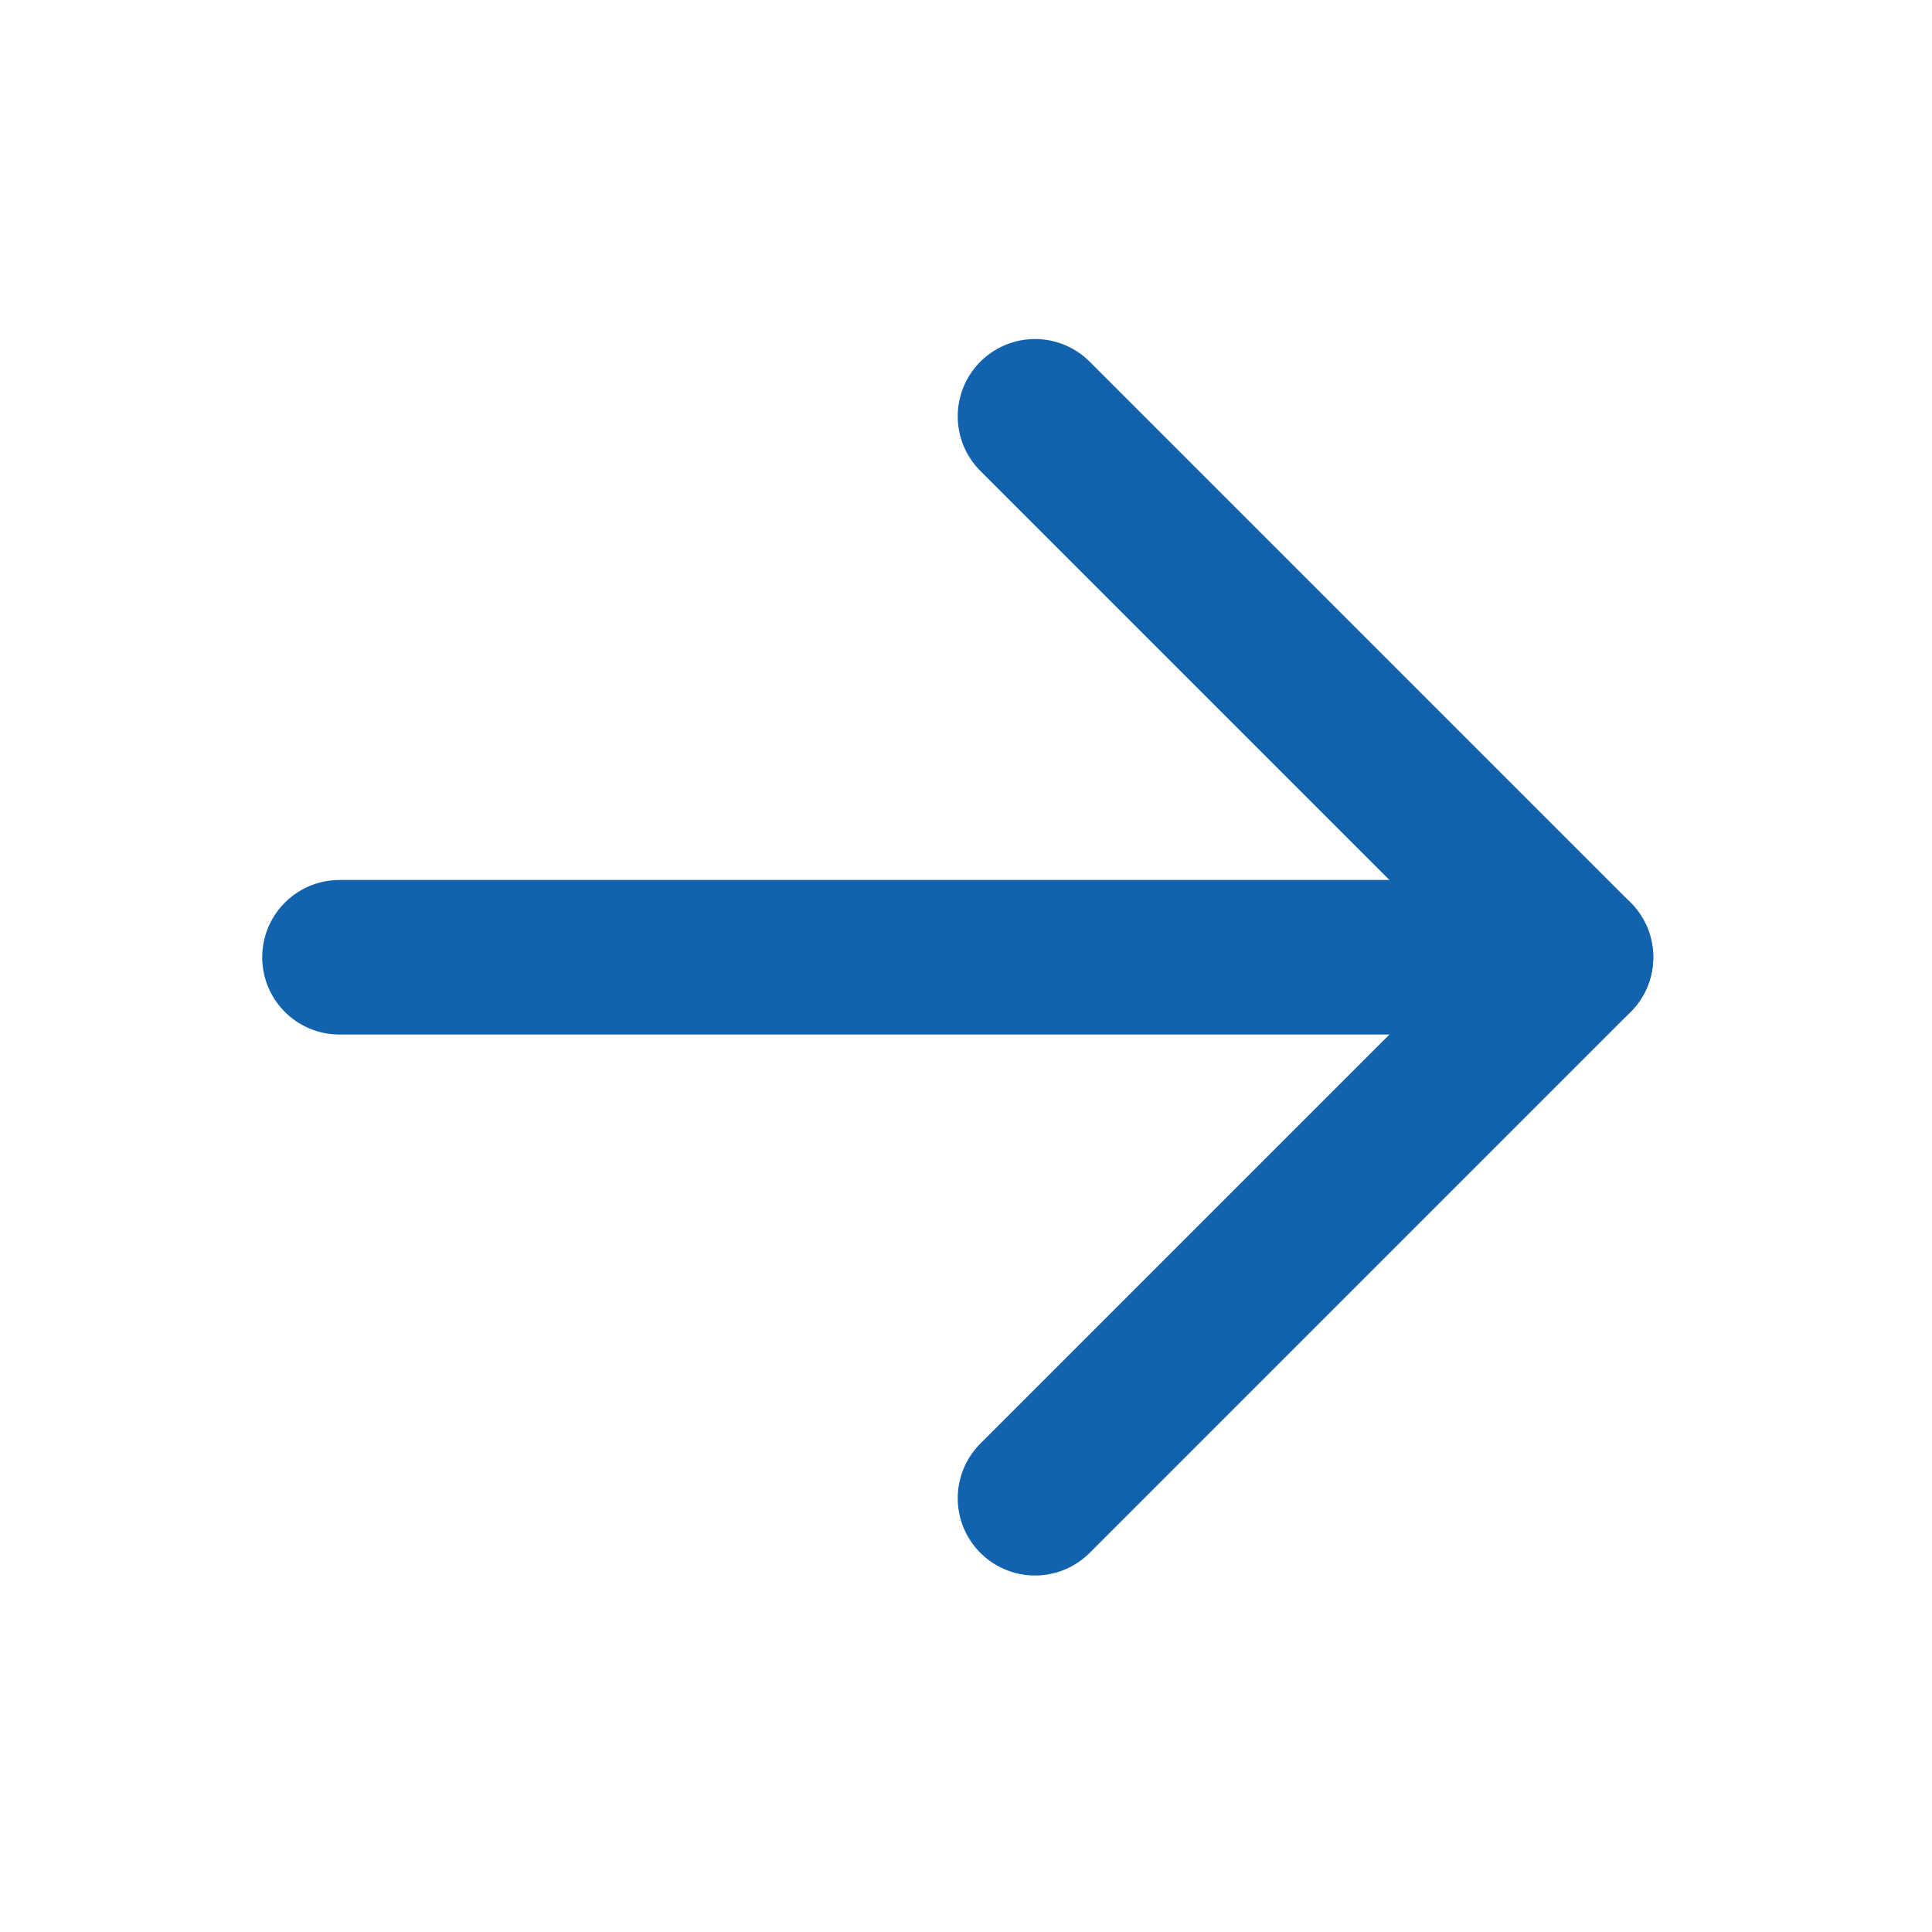
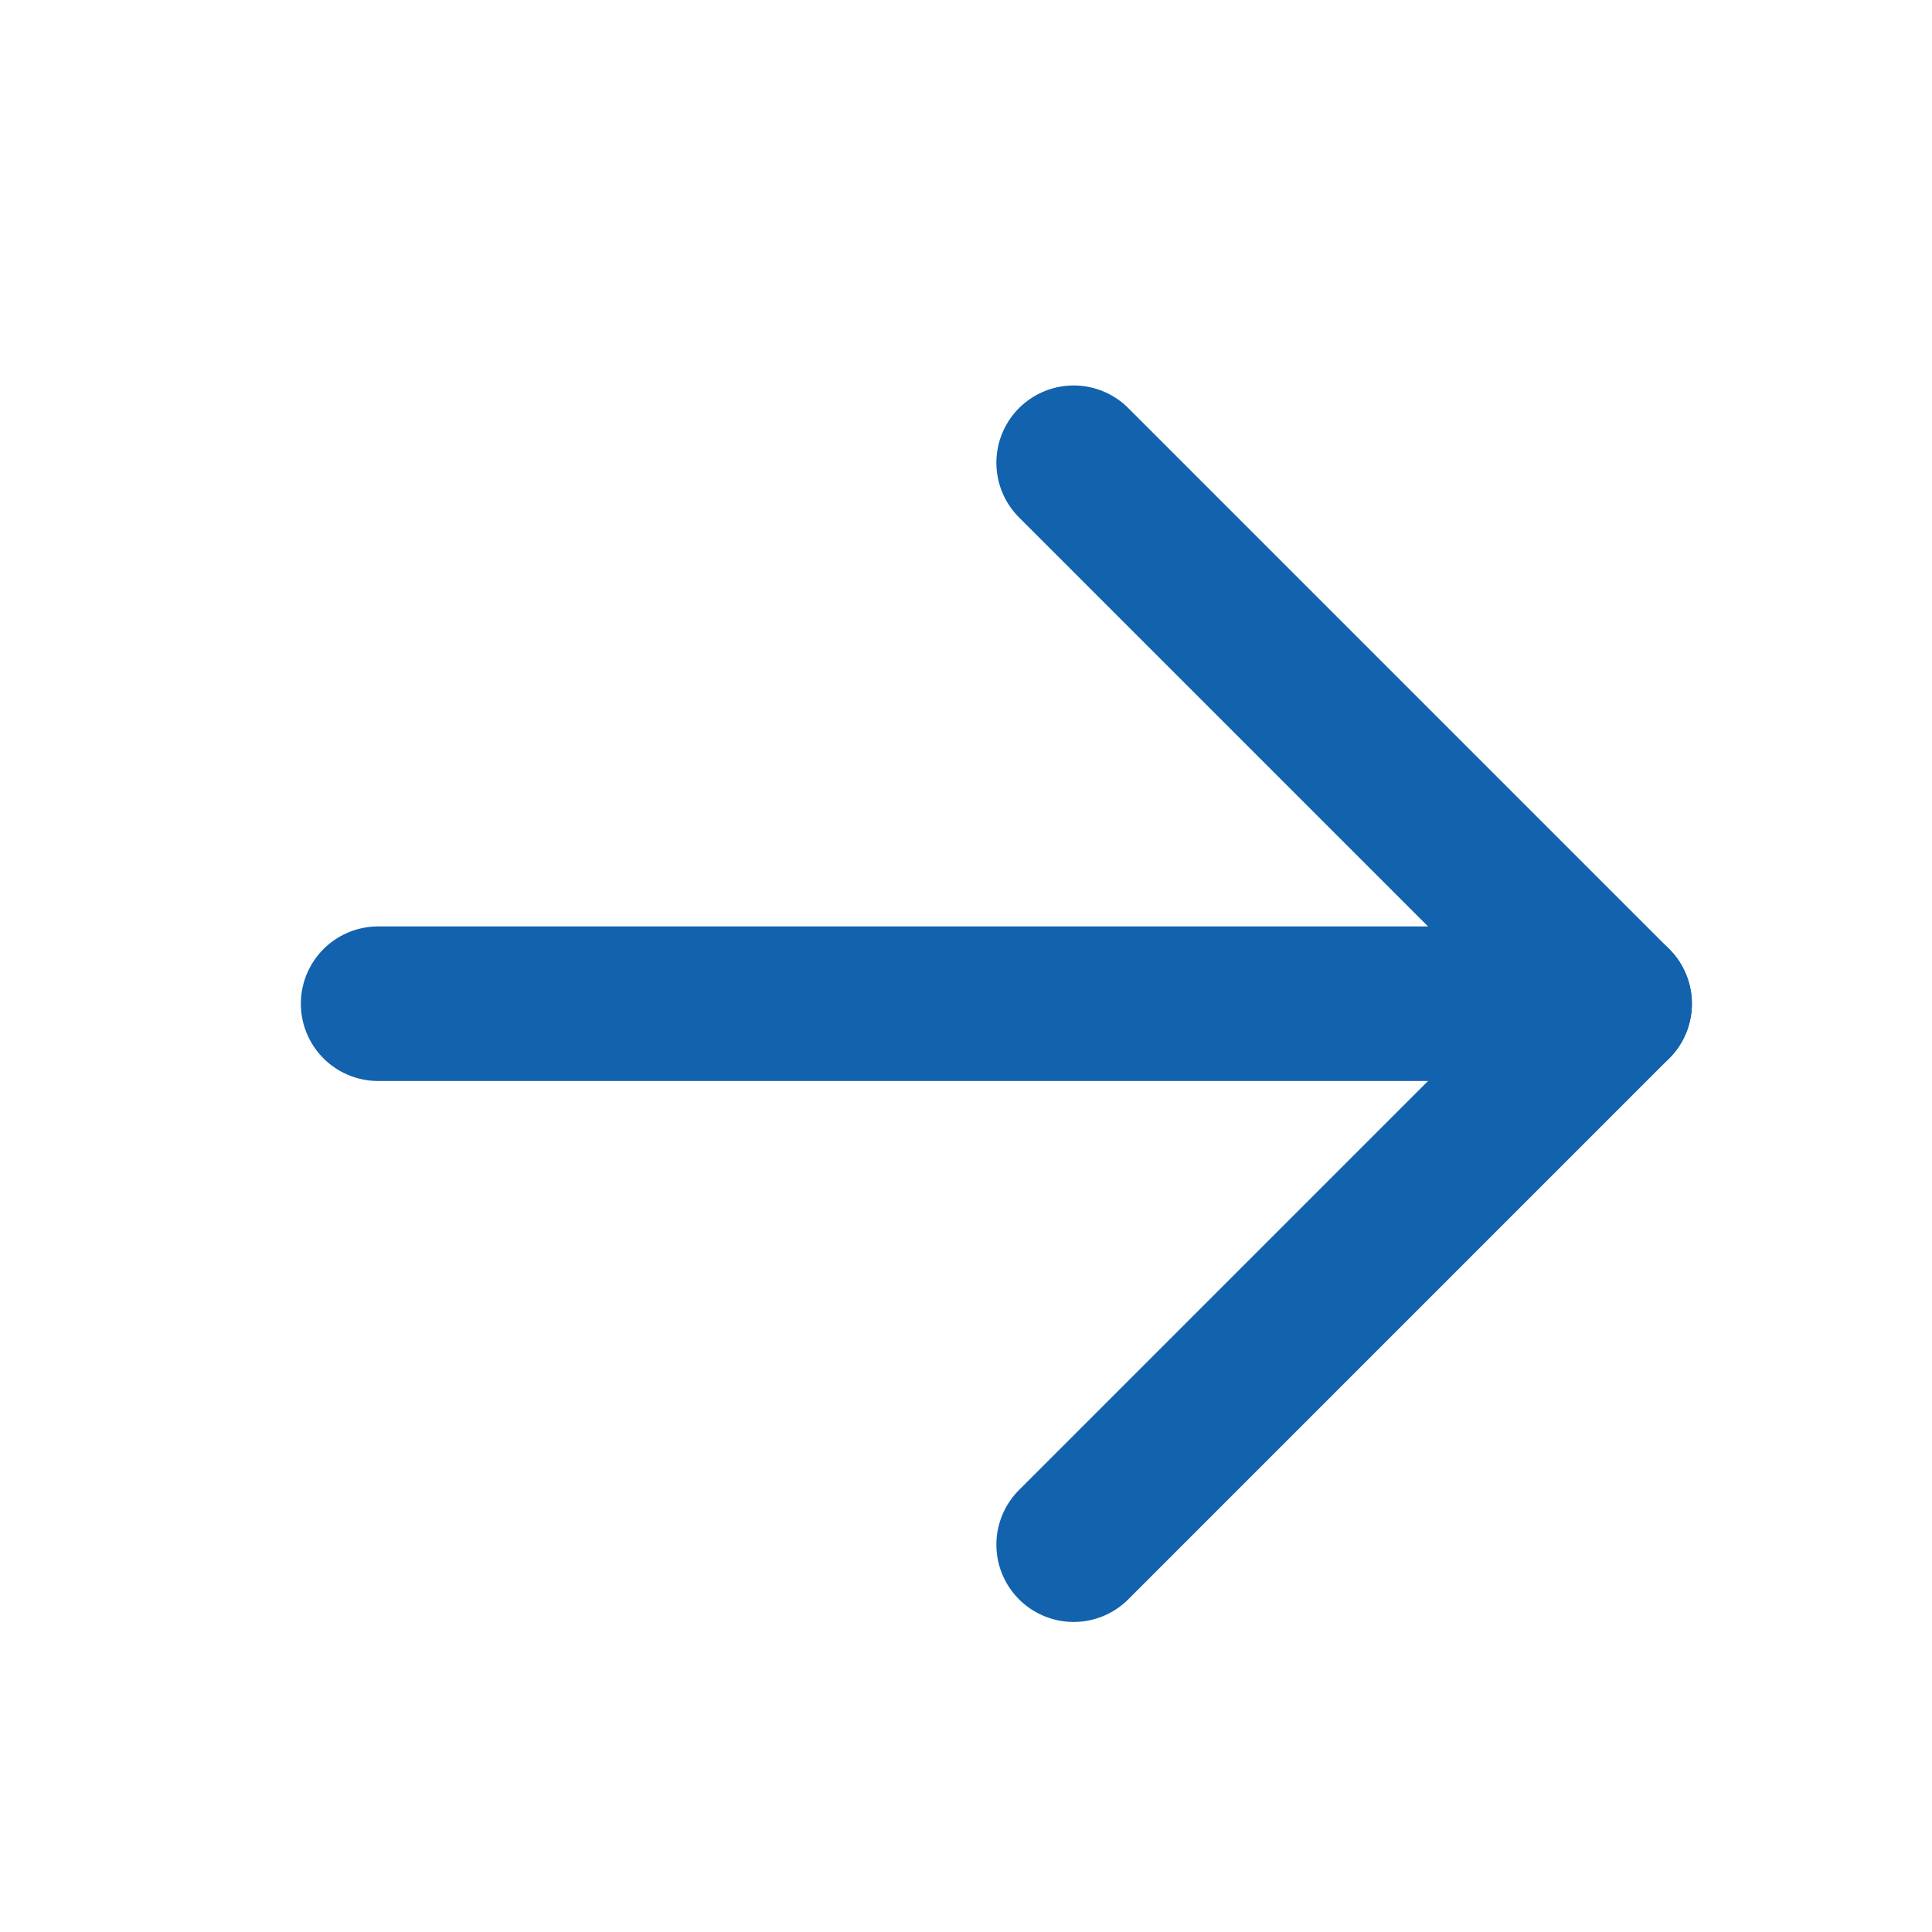
<svg xmlns="http://www.w3.org/2000/svg" width="25" height="25" viewBox="0 0 25 25" fill="none">
-   <path d="M4.393 12.387H20.393" stroke="#1262AE" stroke-width="2" stroke-linecap="round" stroke-linejoin="round" />
-   <path d="M13.393 5.387L20.393 12.387L13.393 19.387" stroke="#1262AE" stroke-width="2" stroke-linecap="round" stroke-linejoin="round" />
+   <path d="M4.893 12.988H20.893" stroke="#1262AE" stroke-width="2" stroke-linecap="round" stroke-linejoin="round" />
+   <path d="M13.893 5.988L20.893 12.988L13.893 19.988" stroke="#1262AE" stroke-width="2" stroke-linecap="round" stroke-linejoin="round" />
</svg>
